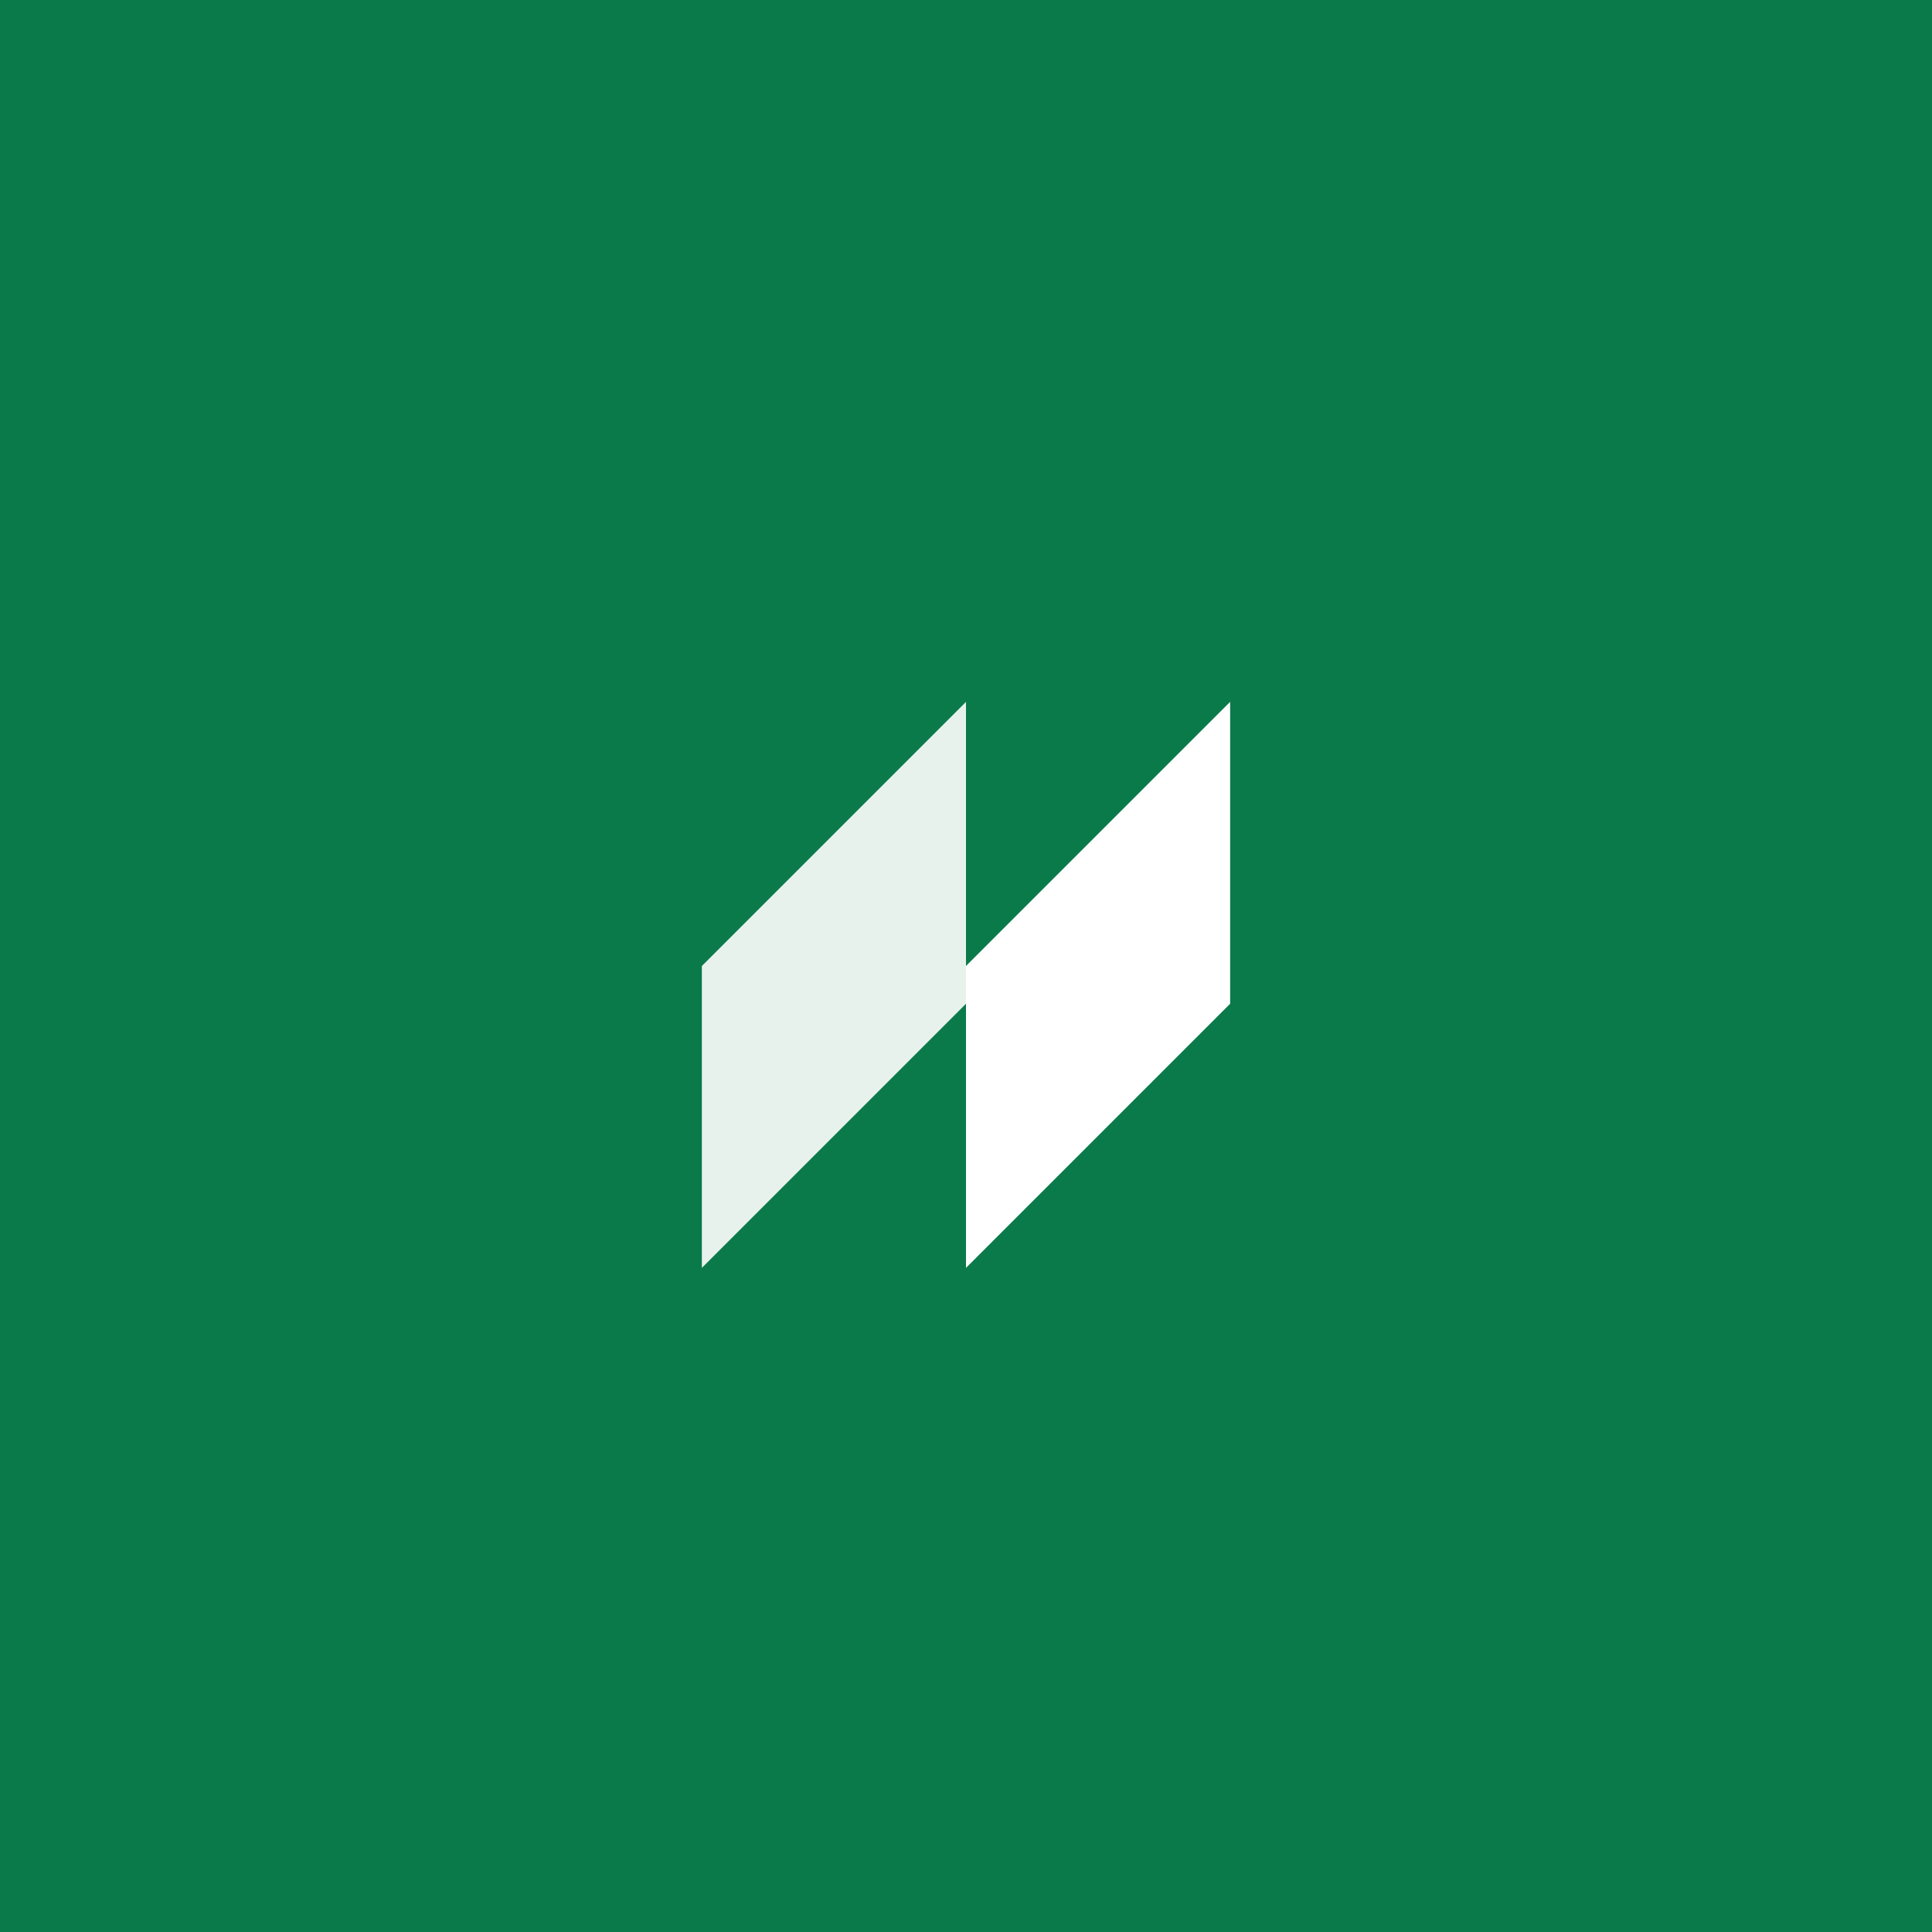
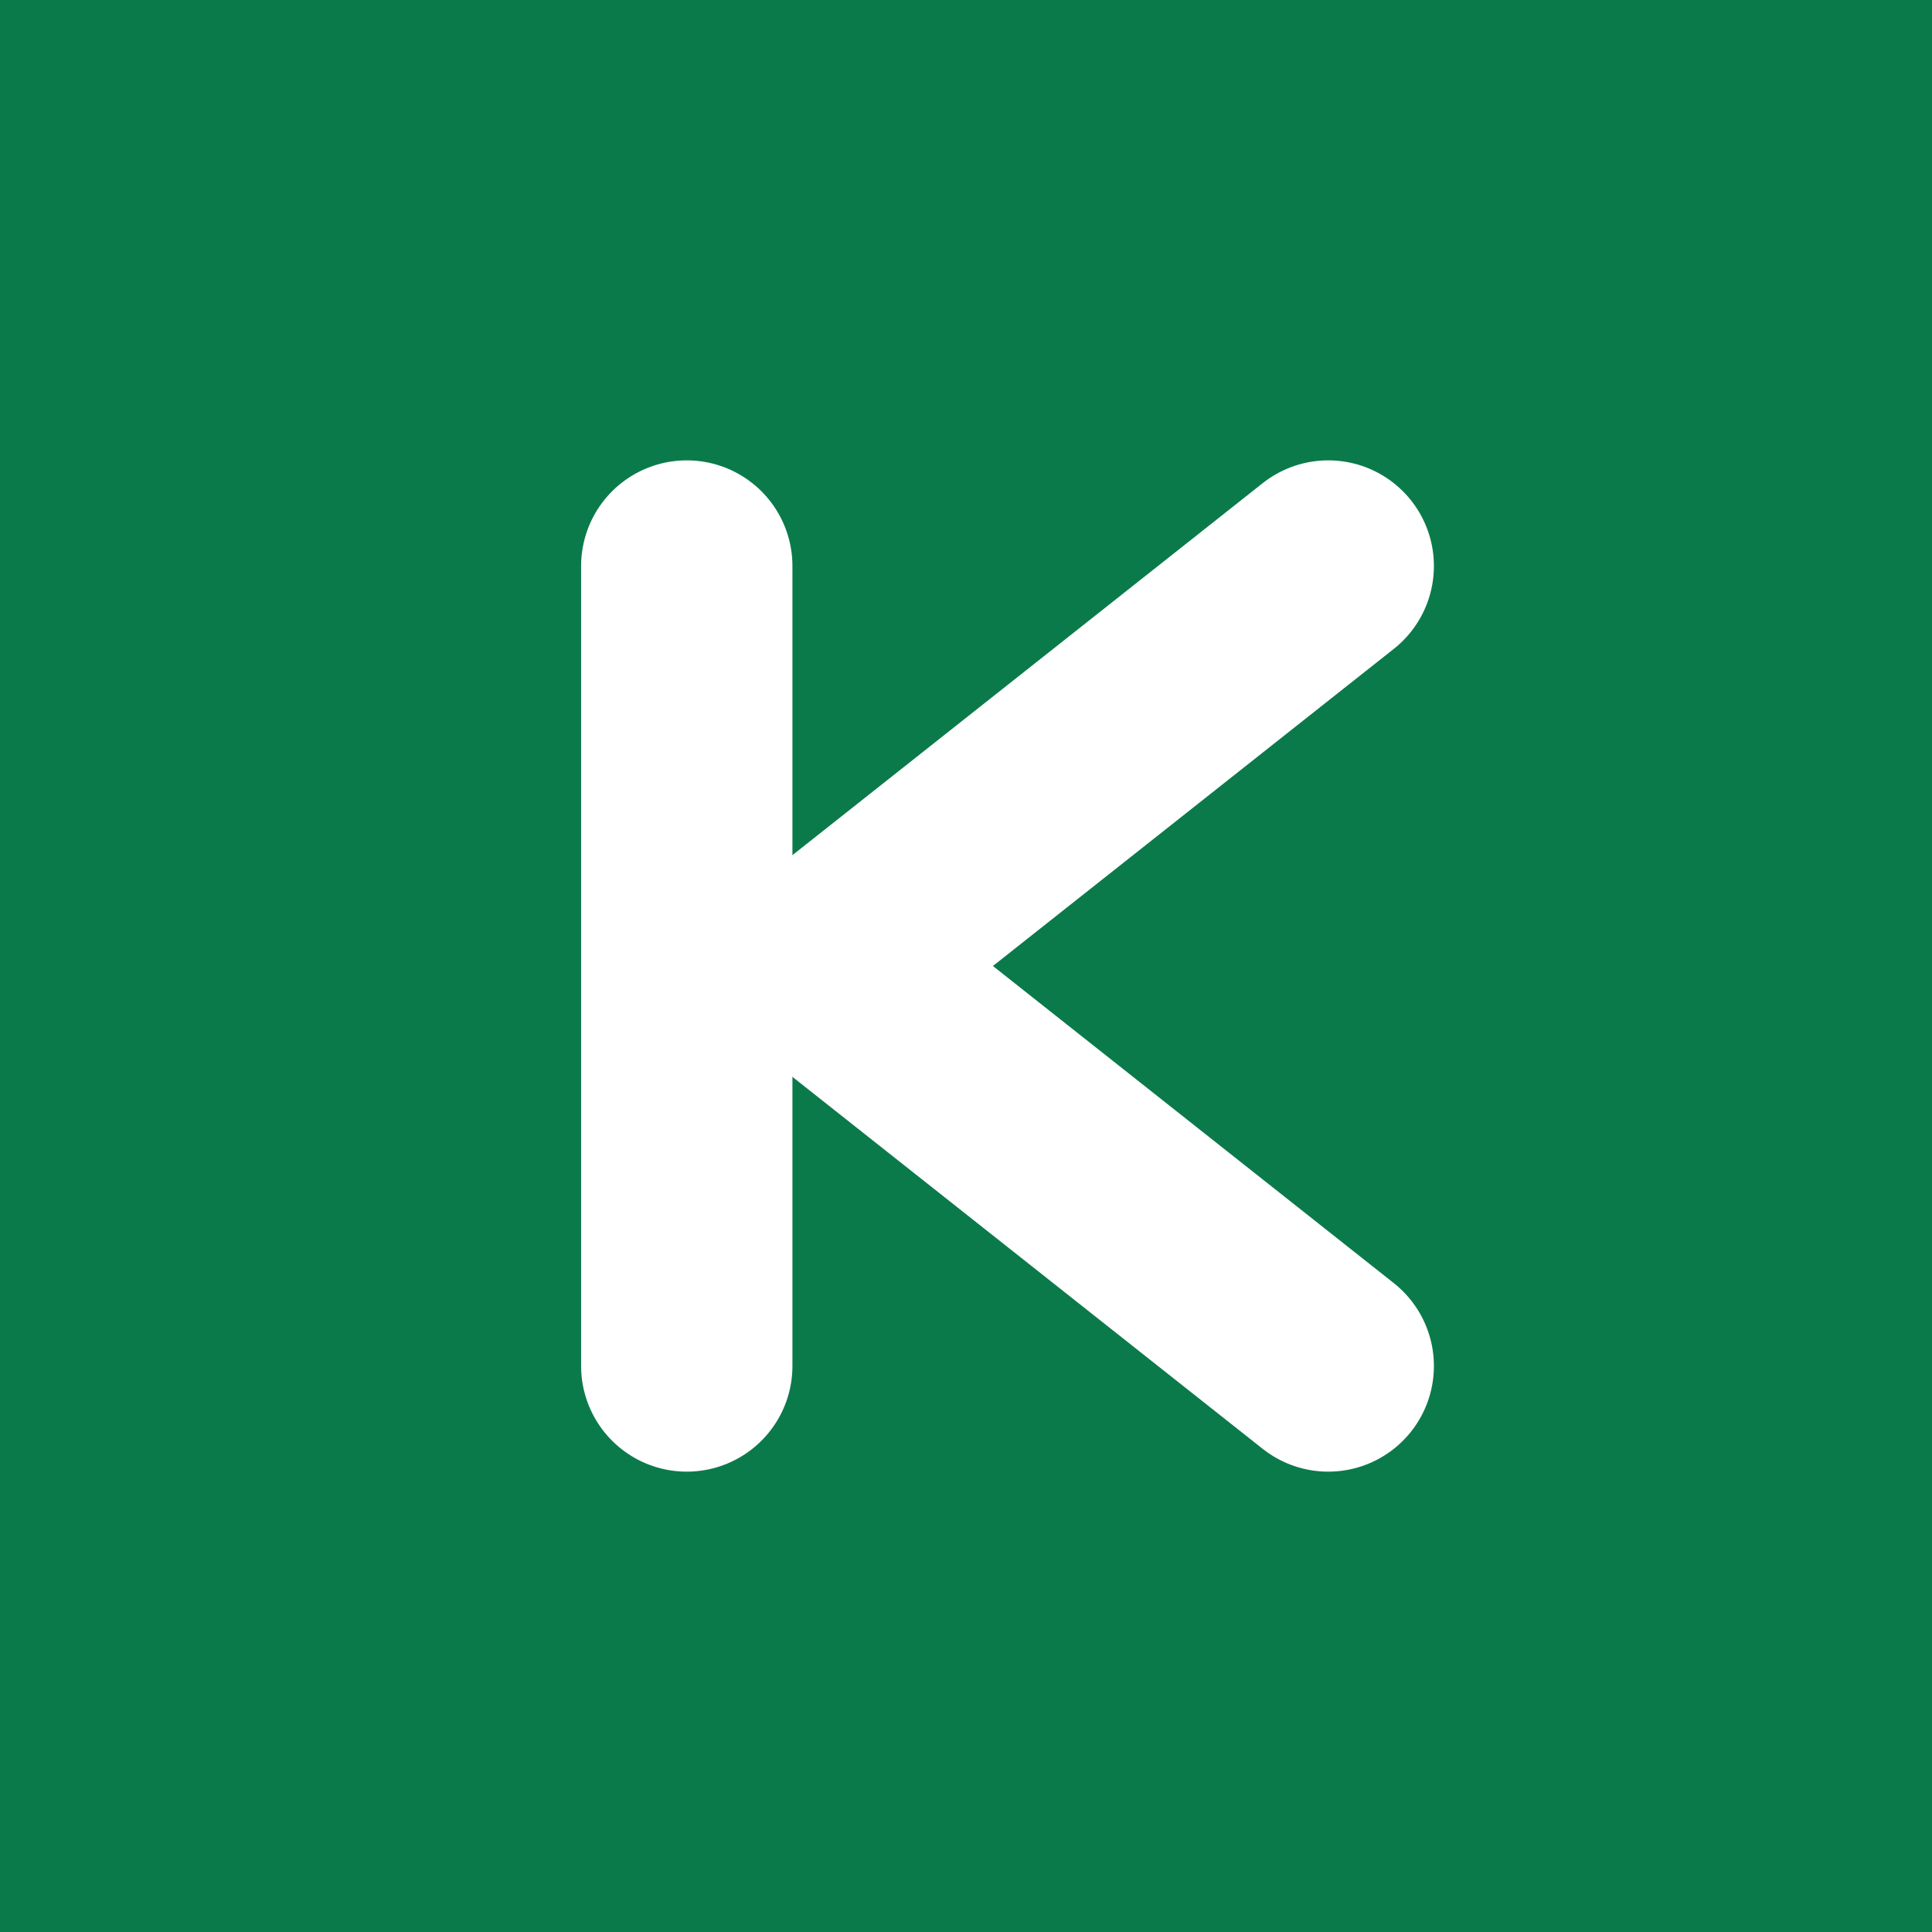
<svg xmlns="http://www.w3.org/2000/svg" viewBox="0 0 512 512" role="img" aria-label="Keuangan">
  <rect width="512" height="512" fill="#0B7A4B" />
-   <path d="M186 336 L256 266 L256 186 L186 256 Z" fill="#FFFFFF" opacity="0.9" />
-   <path d="M256 336 L326 266 L326 186 L256 256 Z" fill="#FFFFFF" />
+   <g fill="none" stroke="#FFFFFF" stroke-width="56" stroke-linecap="round" stroke-linejoin="round">
+     <path d="M182 150 V362" />
+     <path d="M352 150 L218 256 L352 362" />
+   </g>
</svg>
